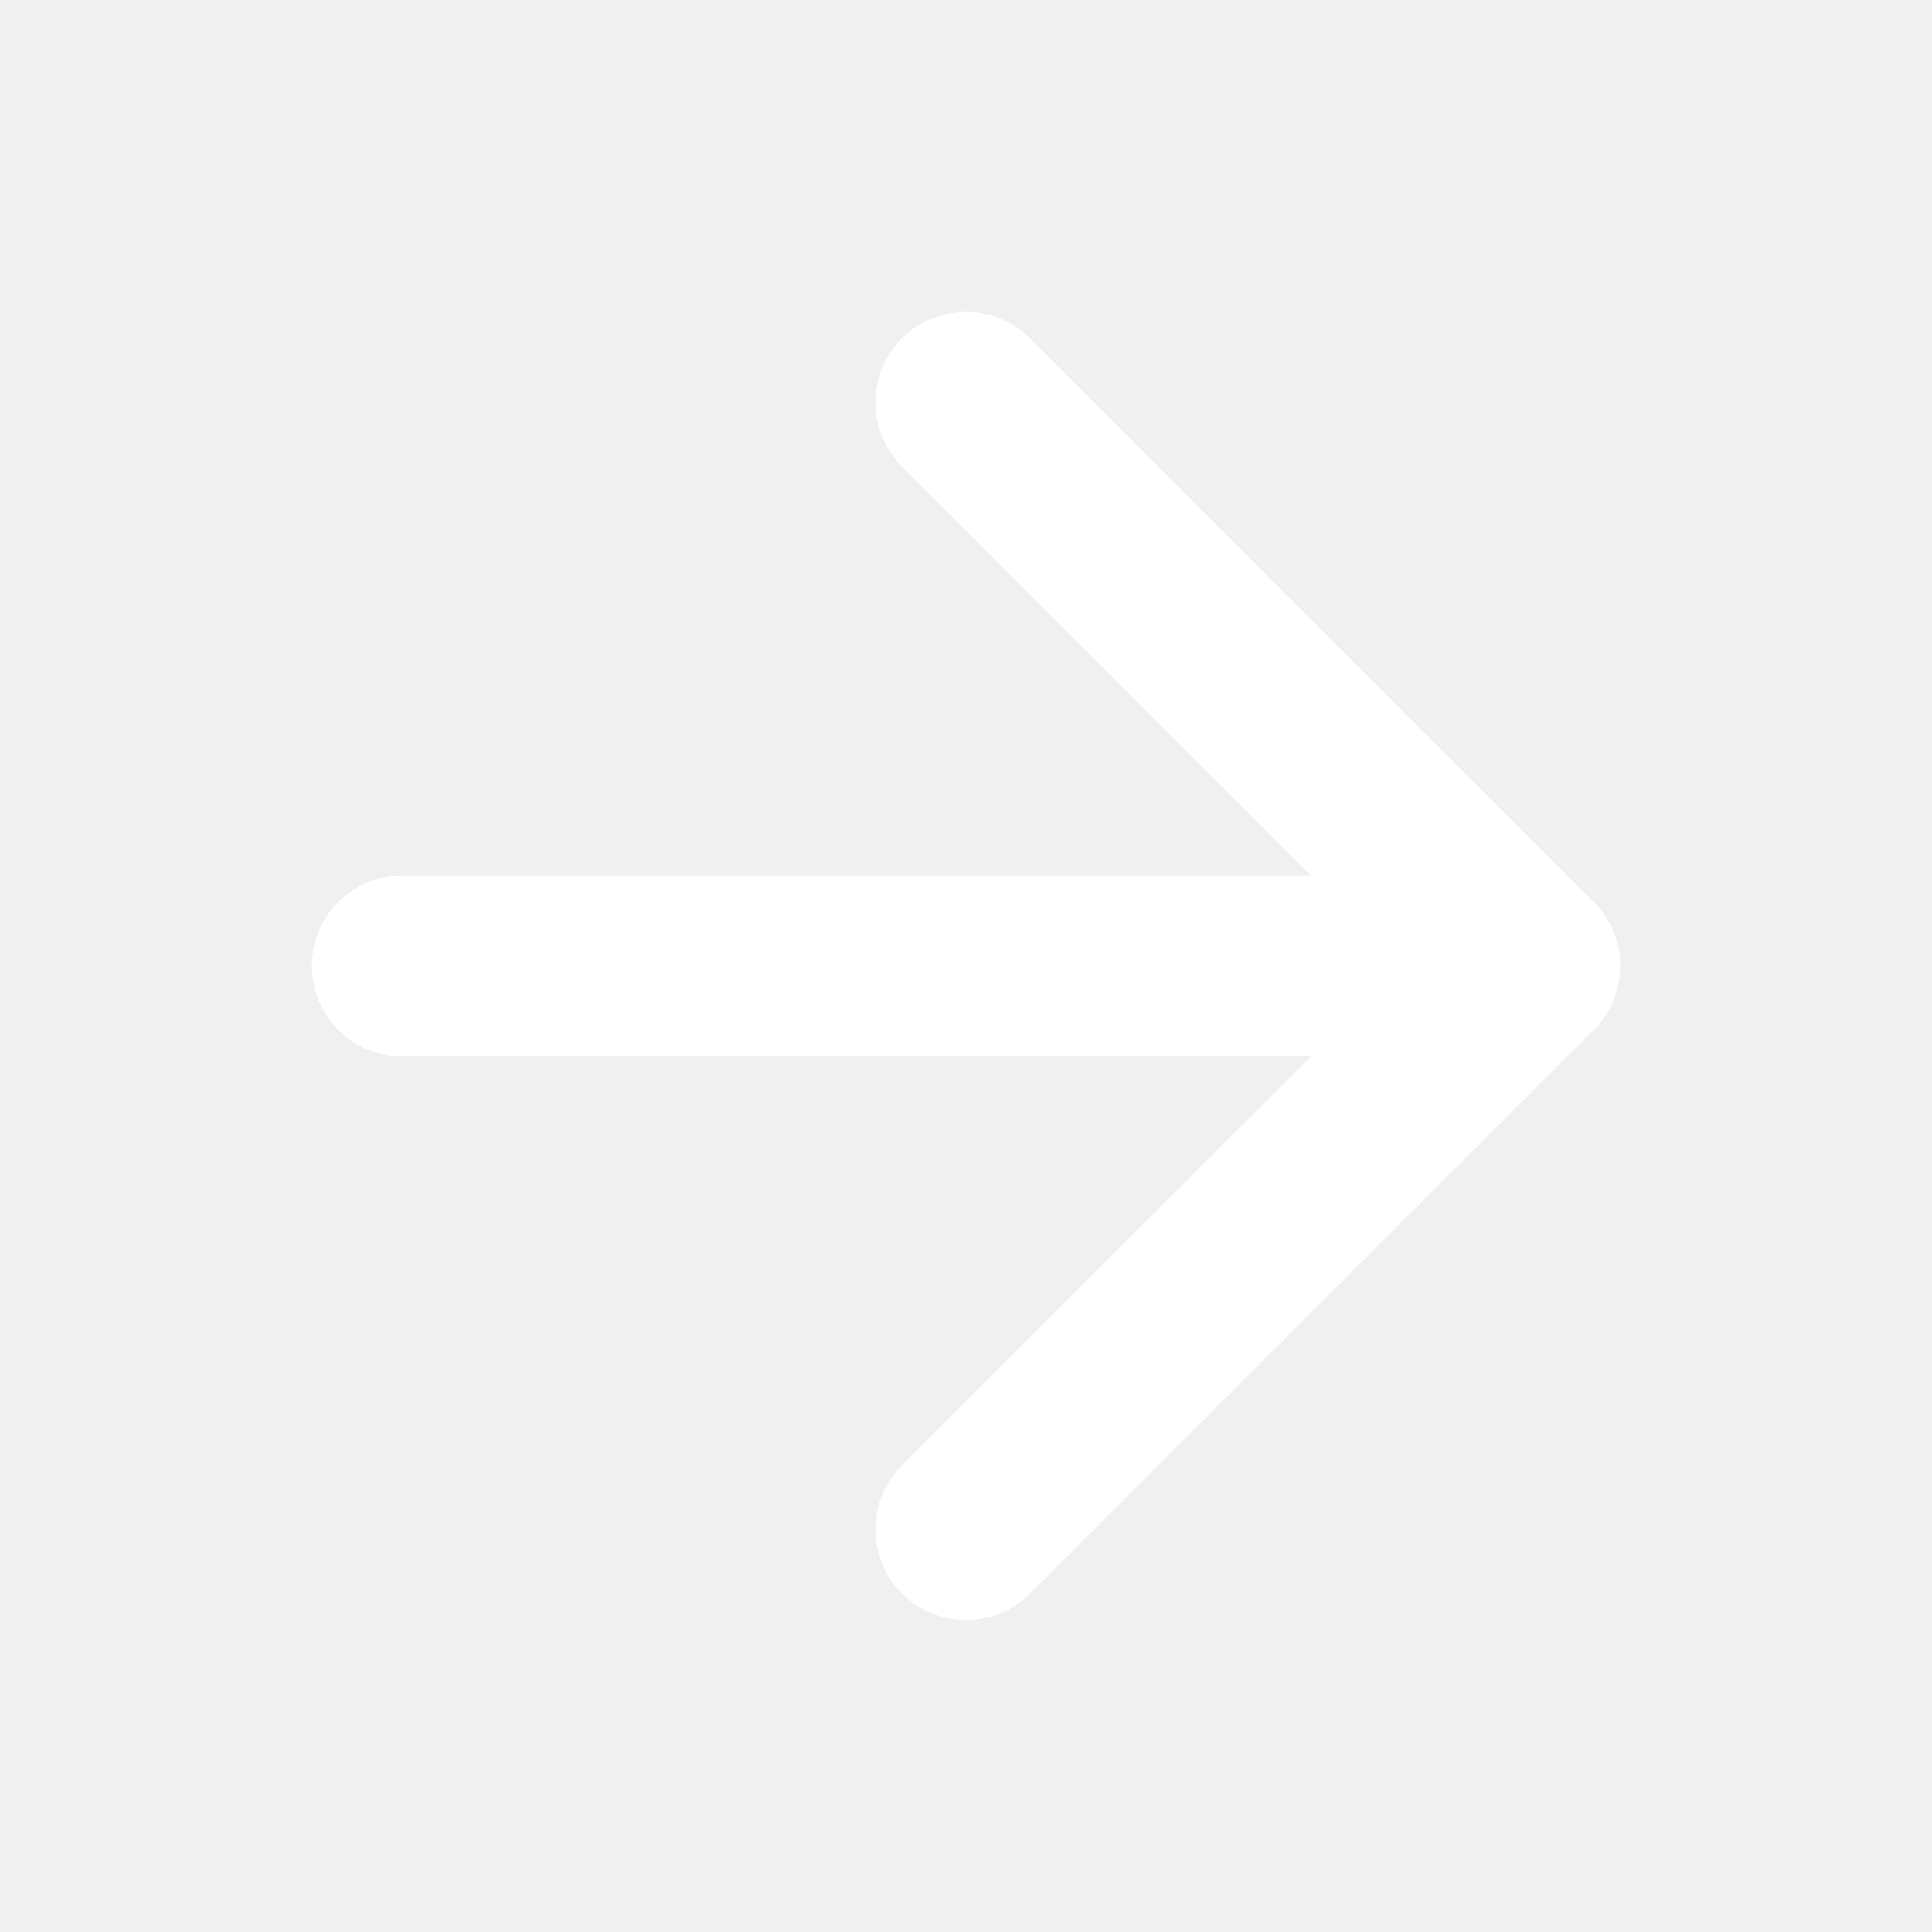
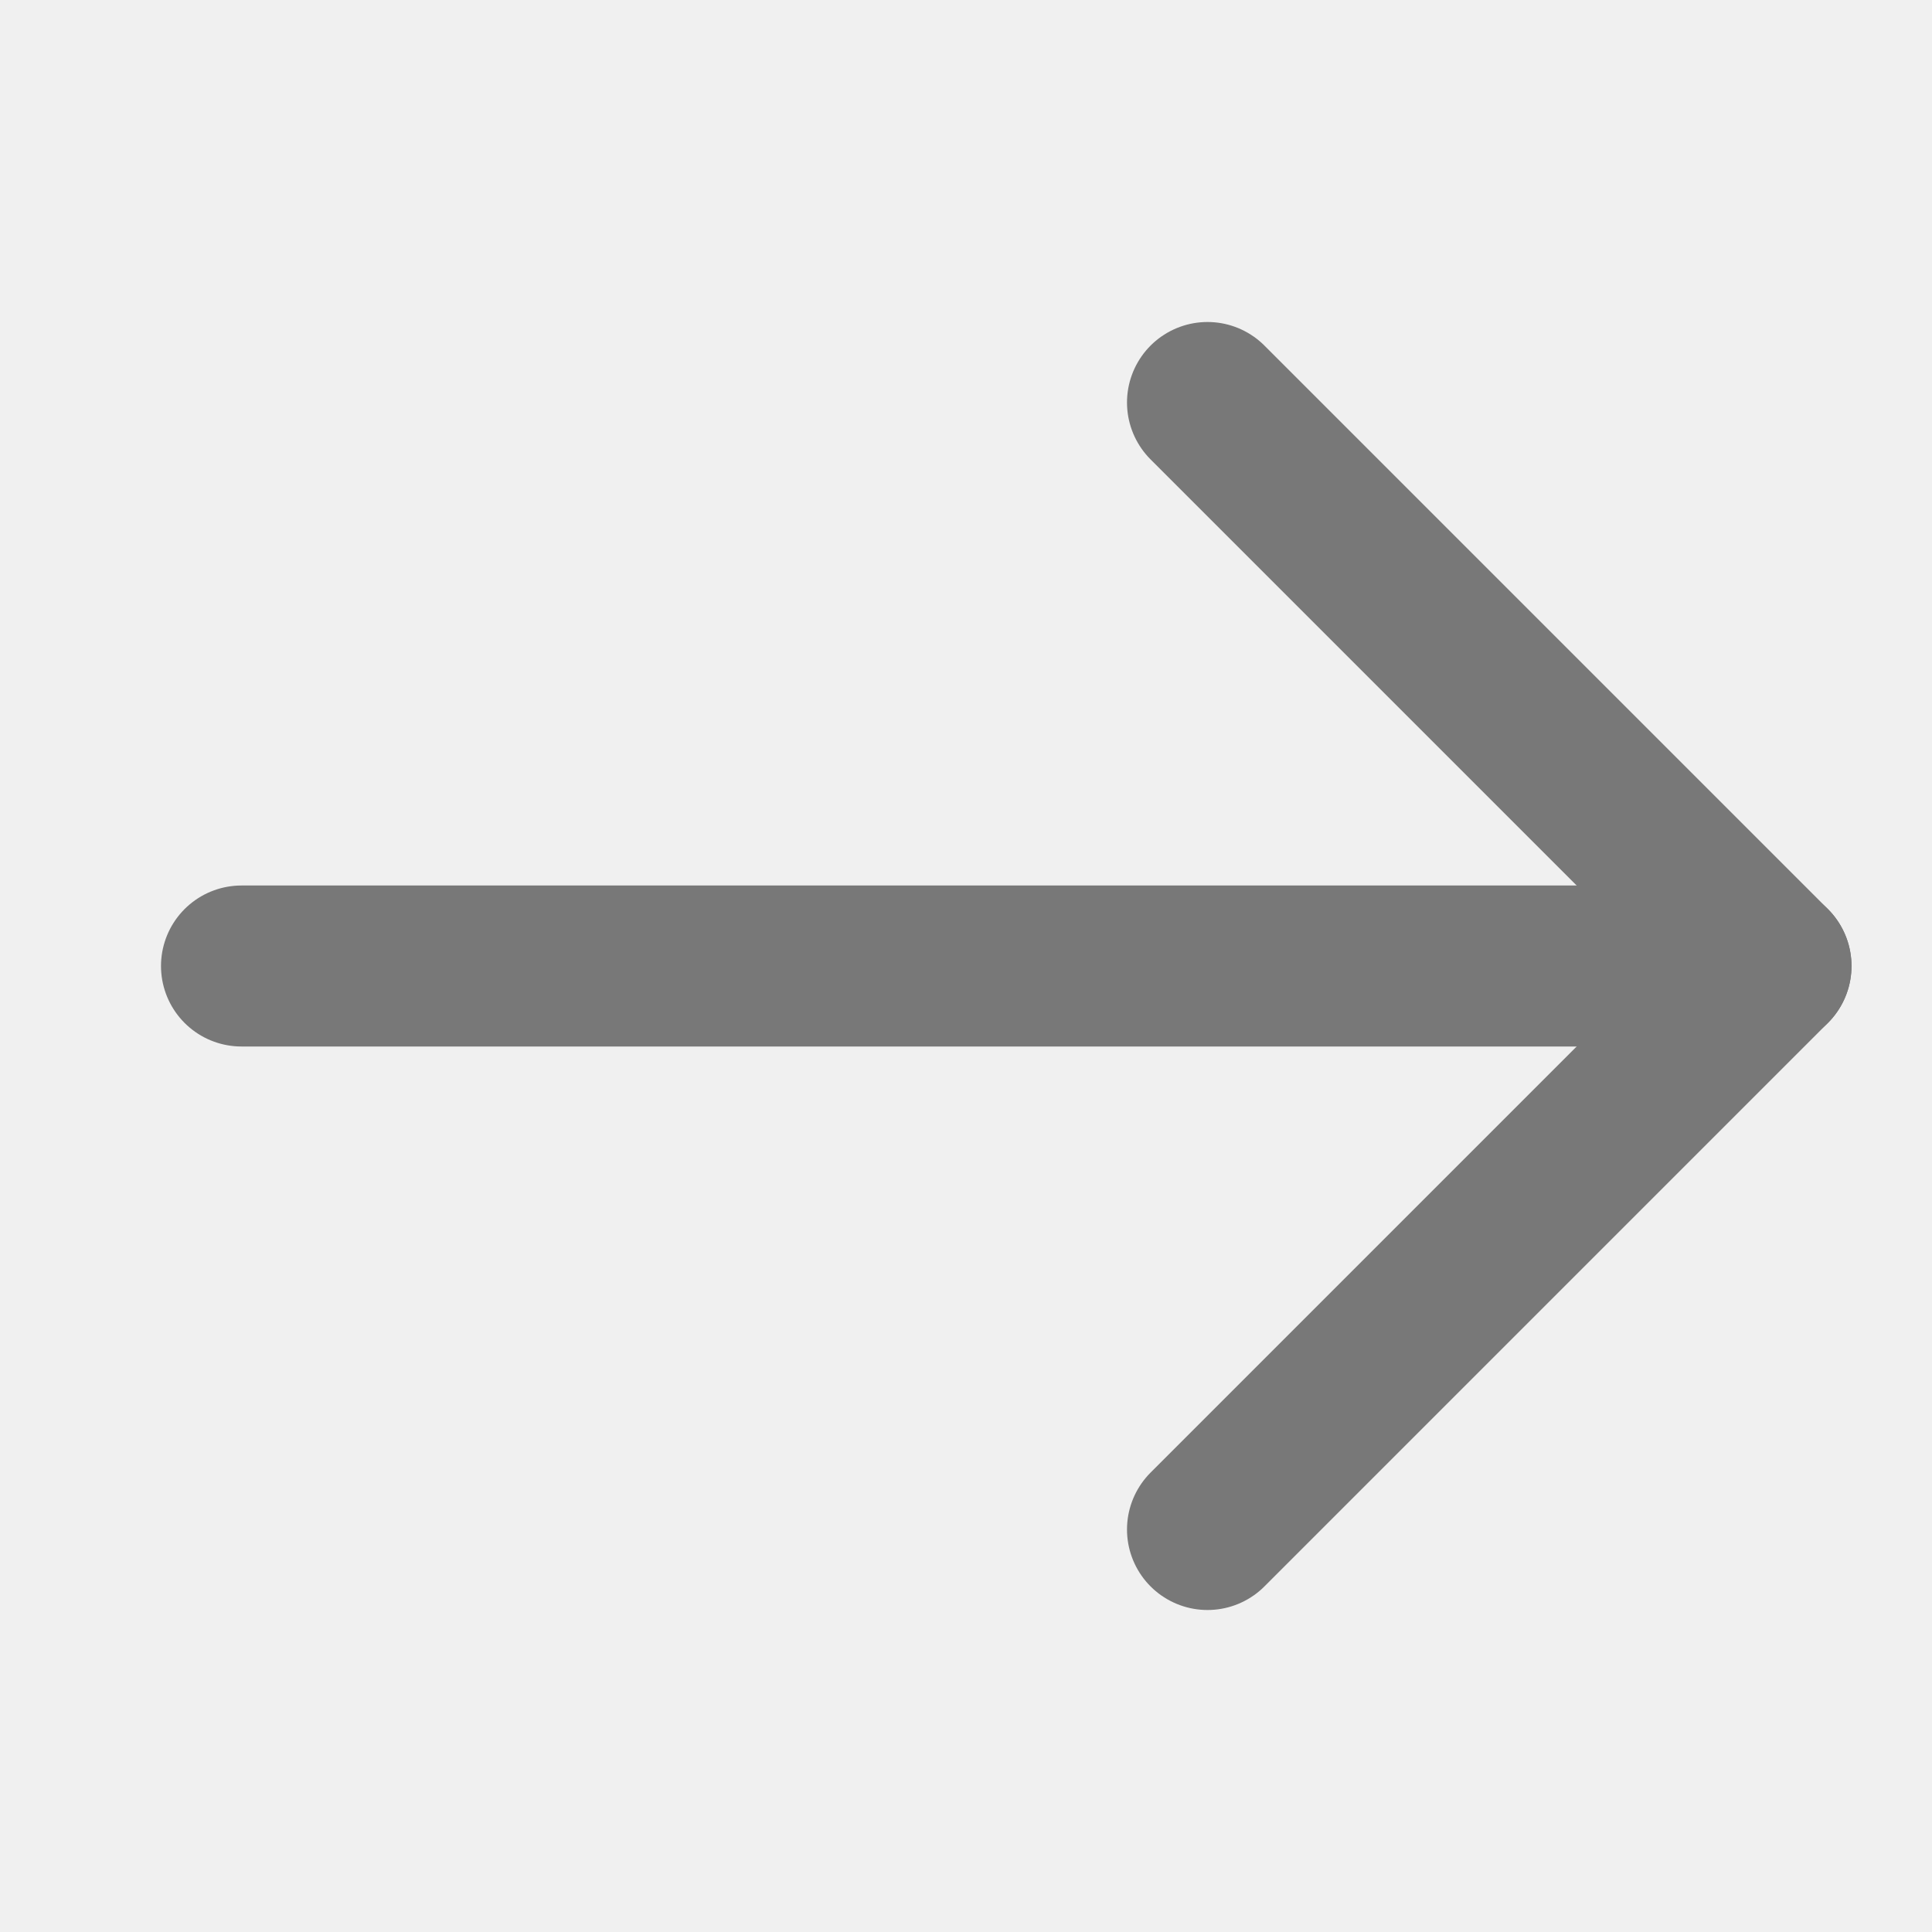
- <svg xmlns="http://www.w3.org/2000/svg" width="16" height="16" viewBox="0 0 16 16" fill="none">
-   <path d="M3.333 8H12.667" stroke="white" stroke-width="1.5" stroke-linecap="round" stroke-linejoin="round" />
-   <path d="M8 3.333L12.667 8L8 12.666" stroke="white" stroke-width="1.5" stroke-linecap="round" stroke-linejoin="round" />
+ <svg xmlns="http://www.w3.org/2000/svg" width="24" height="24" viewBox="0 0 24 24" fill="none">
+   <g opacity="0.5">
+     <path d="M3 12L22 12" stroke="currentColor" stroke-width="2" stroke-linecap="round" stroke-linejoin="round" />
+     <path d="M15 5L22 12L15 19" stroke="currentColor" stroke-width="2" stroke-linecap="round" stroke-linejoin="round" />
+   </g>
</svg>
